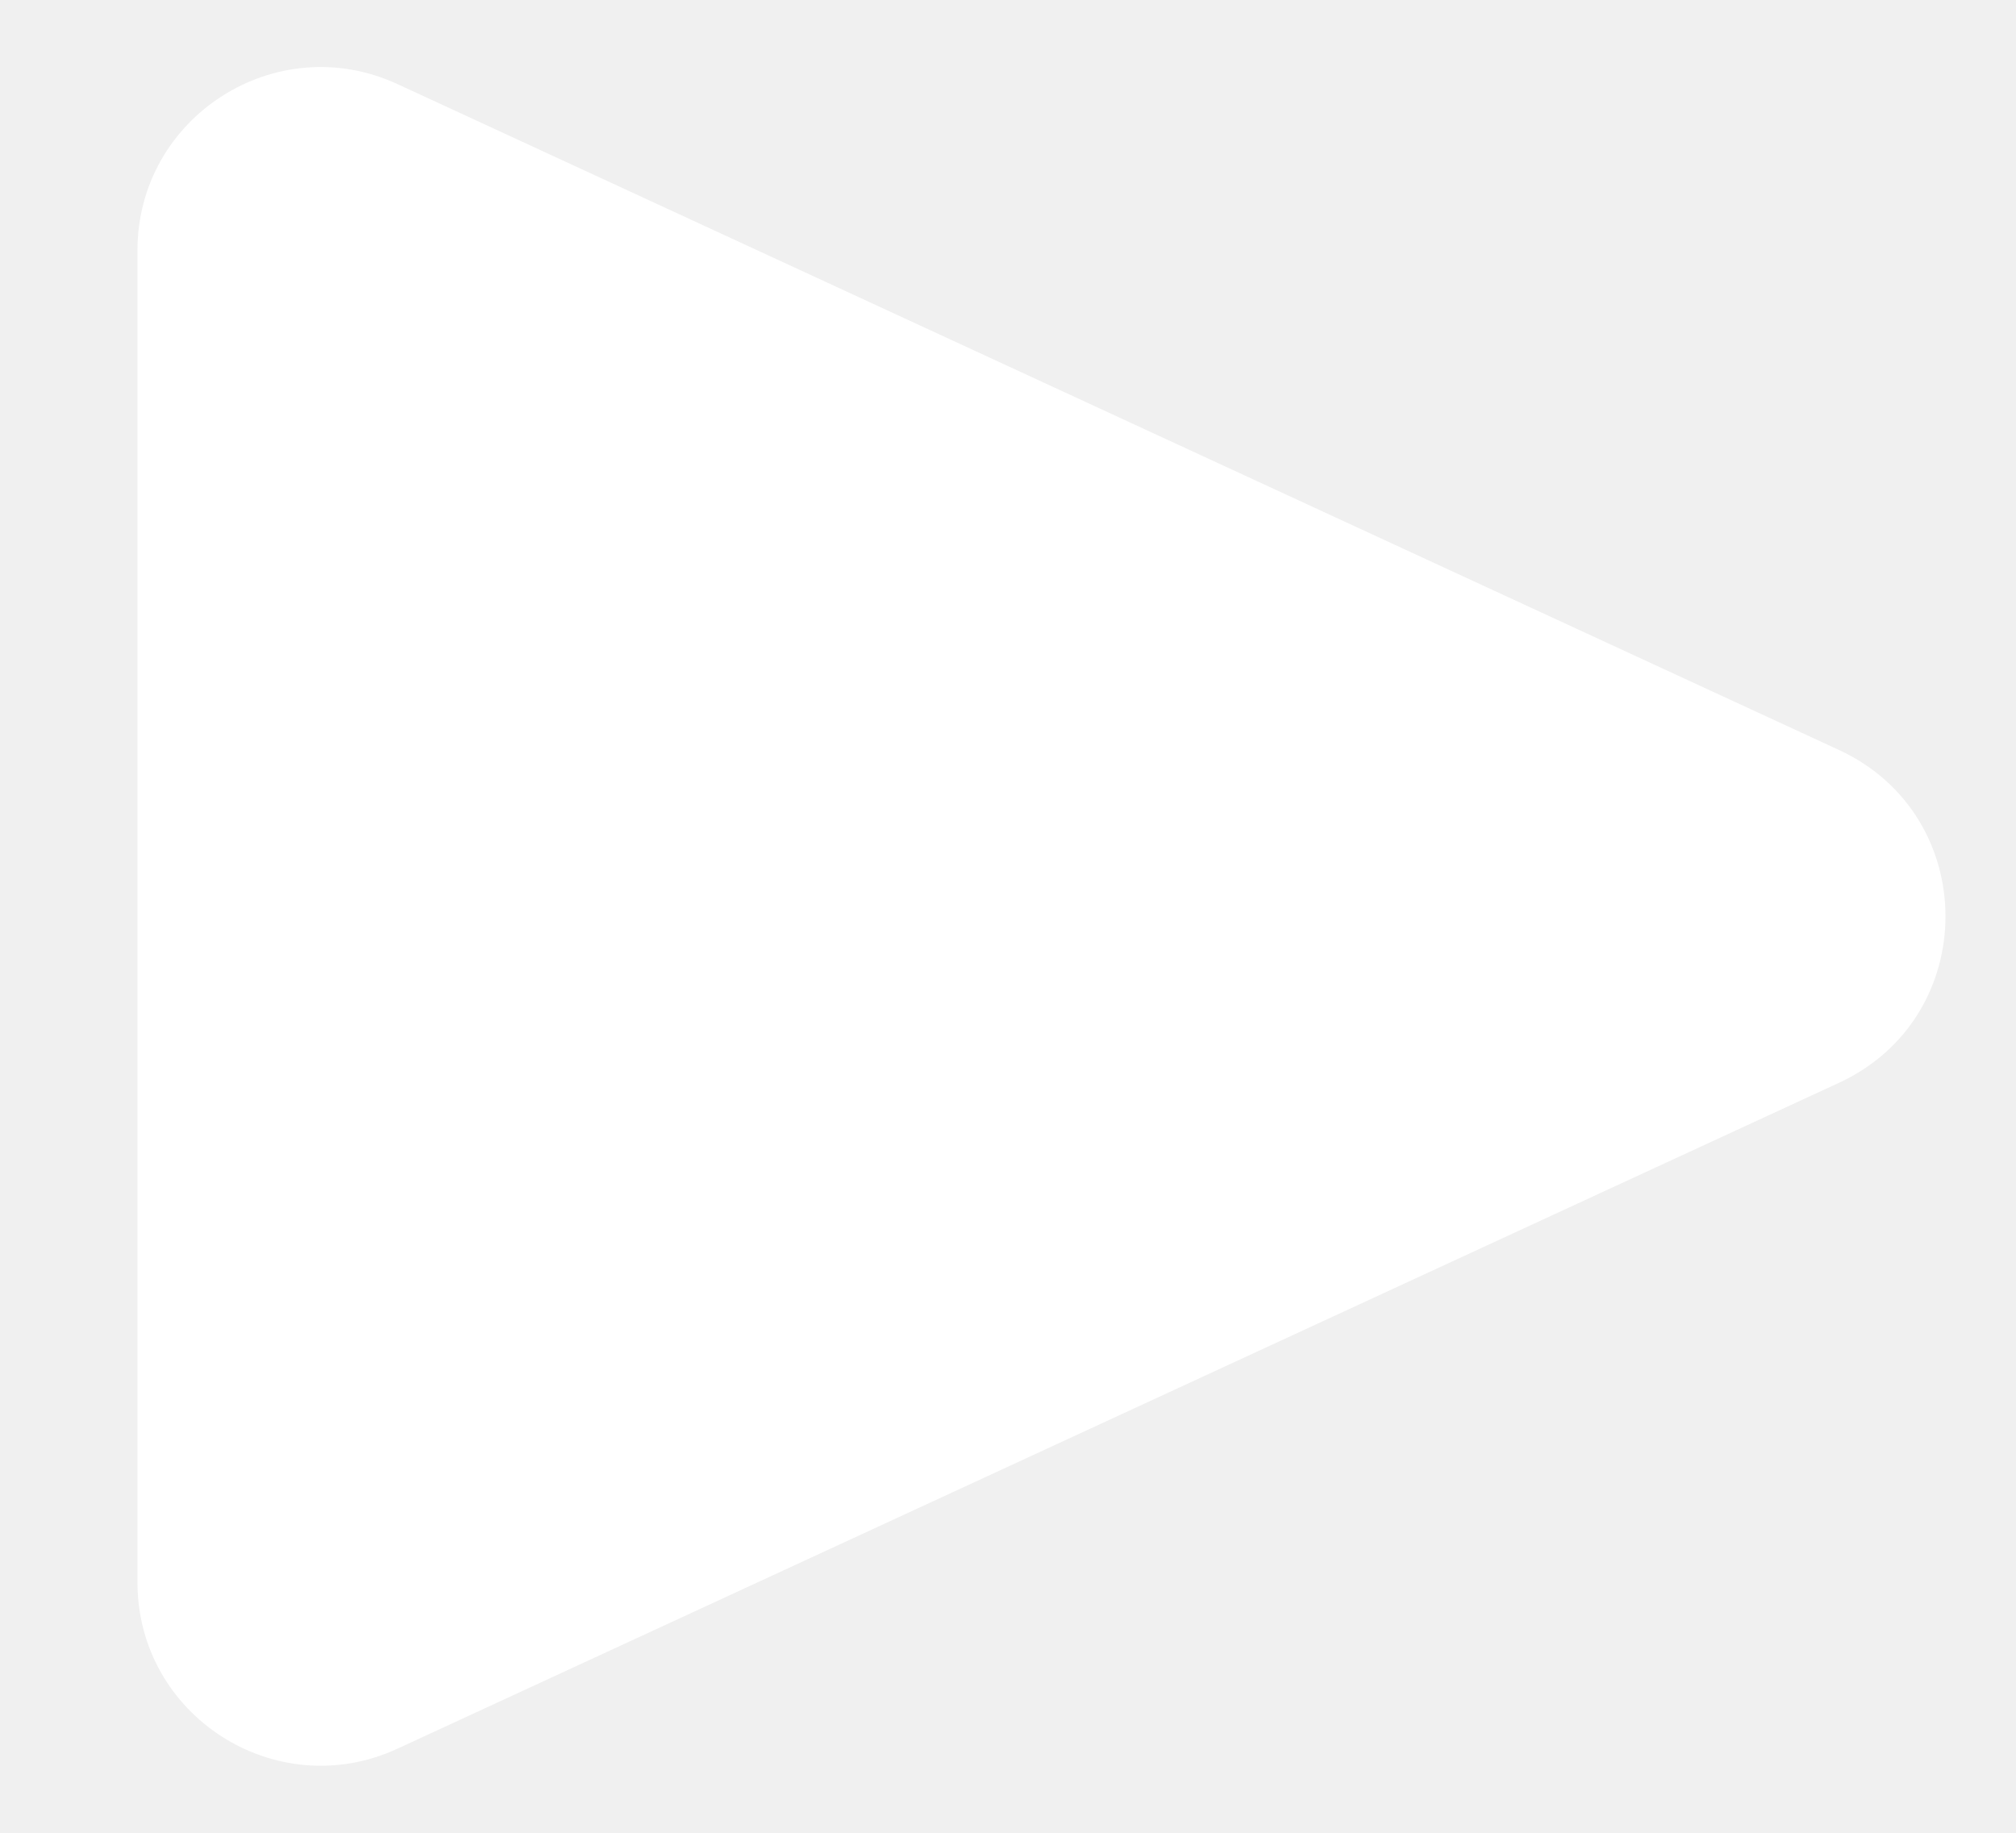
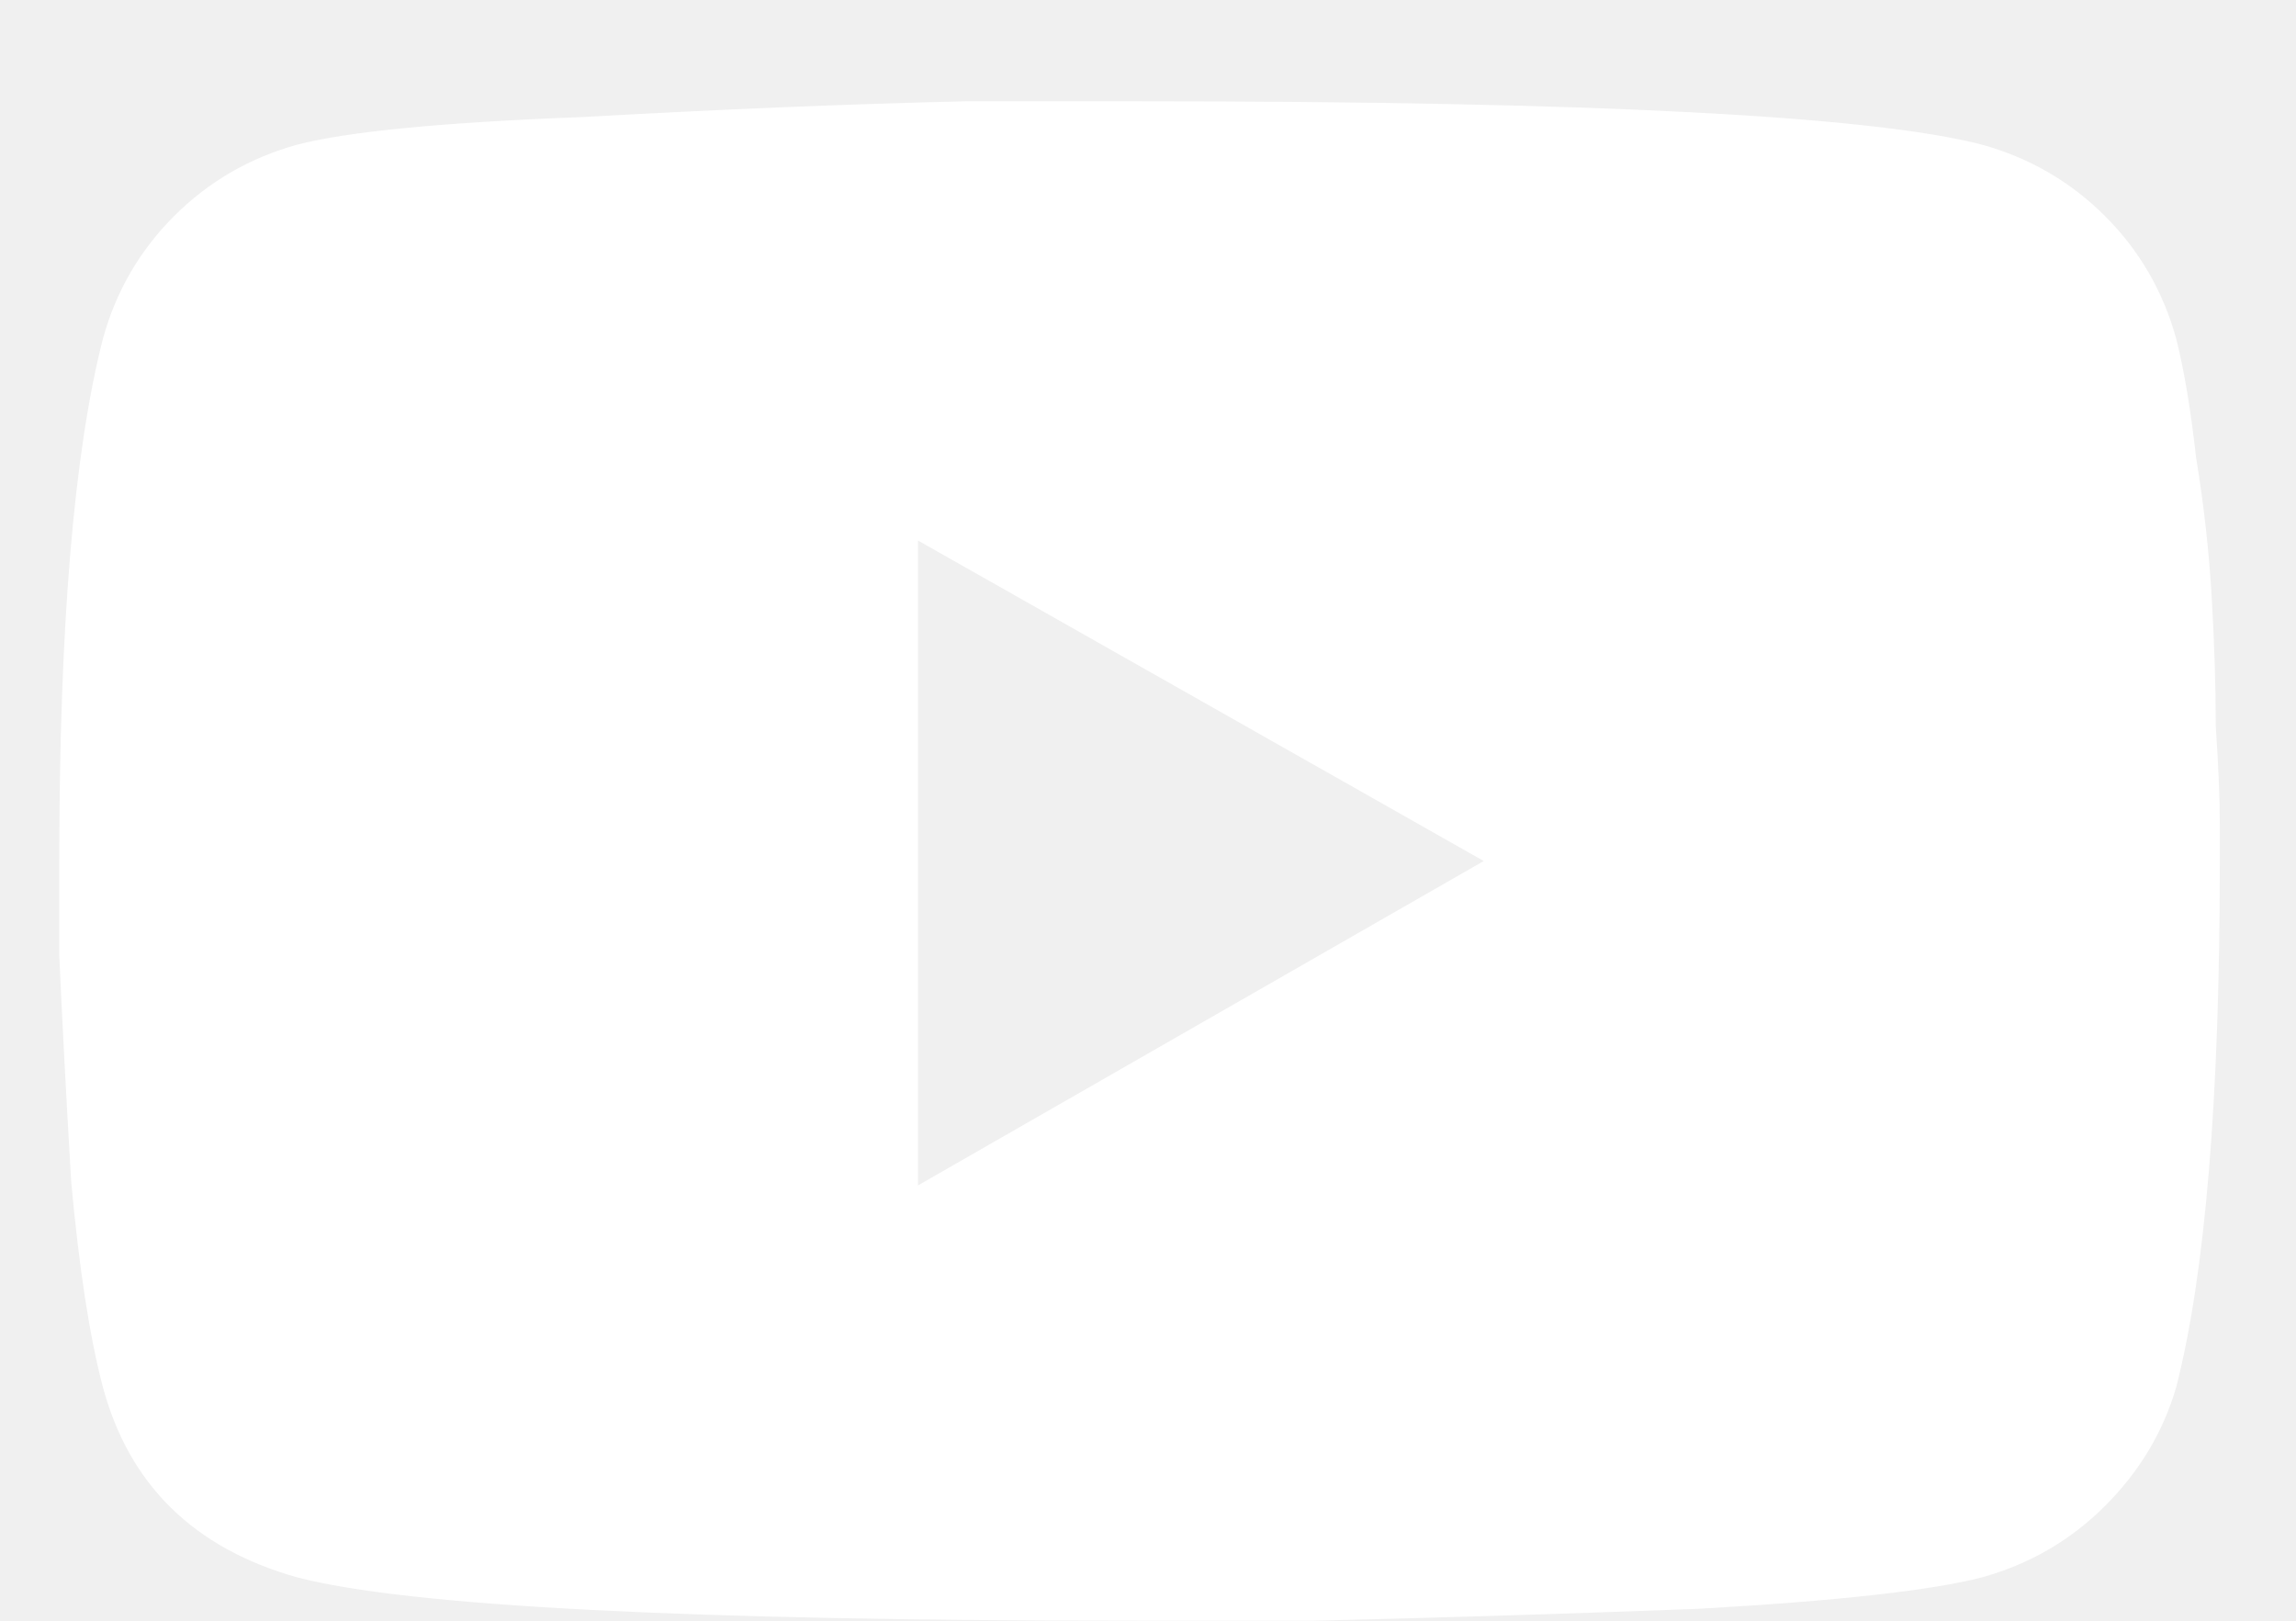
- <svg xmlns="http://www.w3.org/2000/svg" width="11" height="10" viewBox="0 0 11 10" fill="none">
-   <path d="M10.034 4.092C10.809 4.45 10.809 5.55 10.034 5.908L2.169 9.541C1.507 9.847 0.75 9.363 0.75 8.633L0.75 1.367C0.75 0.637 1.507 0.153 2.169 0.459L10.034 4.092Z" fill="white" />
+ <svg xmlns="http://www.w3.org/2000/svg" width="17" height="12" viewBox="0 0 17 12" fill="none">
+   <path d="M16.113 2.508C16.172 2.742 16.221 3.035 16.26 3.387C16.318 3.738 16.357 4.09 16.377 4.441C16.396 4.773 16.406 5.086 16.406 5.379C16.426 5.672 16.436 5.916 16.436 6.111V6.375C16.436 8.133 16.328 9.432 16.113 10.271C16.016 10.604 15.84 10.896 15.586 11.15C15.332 11.404 15.029 11.58 14.678 11.678C14.307 11.775 13.604 11.854 12.568 11.912C11.533 11.951 10.586 11.98 9.727 12H8.438C5.098 12 3.018 11.893 2.197 11.678C1.436 11.463 0.957 10.994 0.762 10.271C0.664 9.9 0.586 9.393 0.527 8.748C0.488 8.084 0.459 7.527 0.439 7.078V6.375C0.439 4.637 0.547 3.348 0.762 2.508C0.859 2.156 1.035 1.854 1.289 1.6C1.543 1.346 1.846 1.17 2.197 1.072C2.568 0.975 3.271 0.906 4.307 0.867C5.342 0.809 6.289 0.77 7.148 0.75H8.438C11.777 0.75 13.857 0.857 14.678 1.072C15.029 1.17 15.332 1.346 15.586 1.6C15.84 1.854 16.016 2.156 16.113 2.508ZM6.797 8.777L10.986 6.375L6.797 4.002V8.777Z" fill="white" />
</svg>
